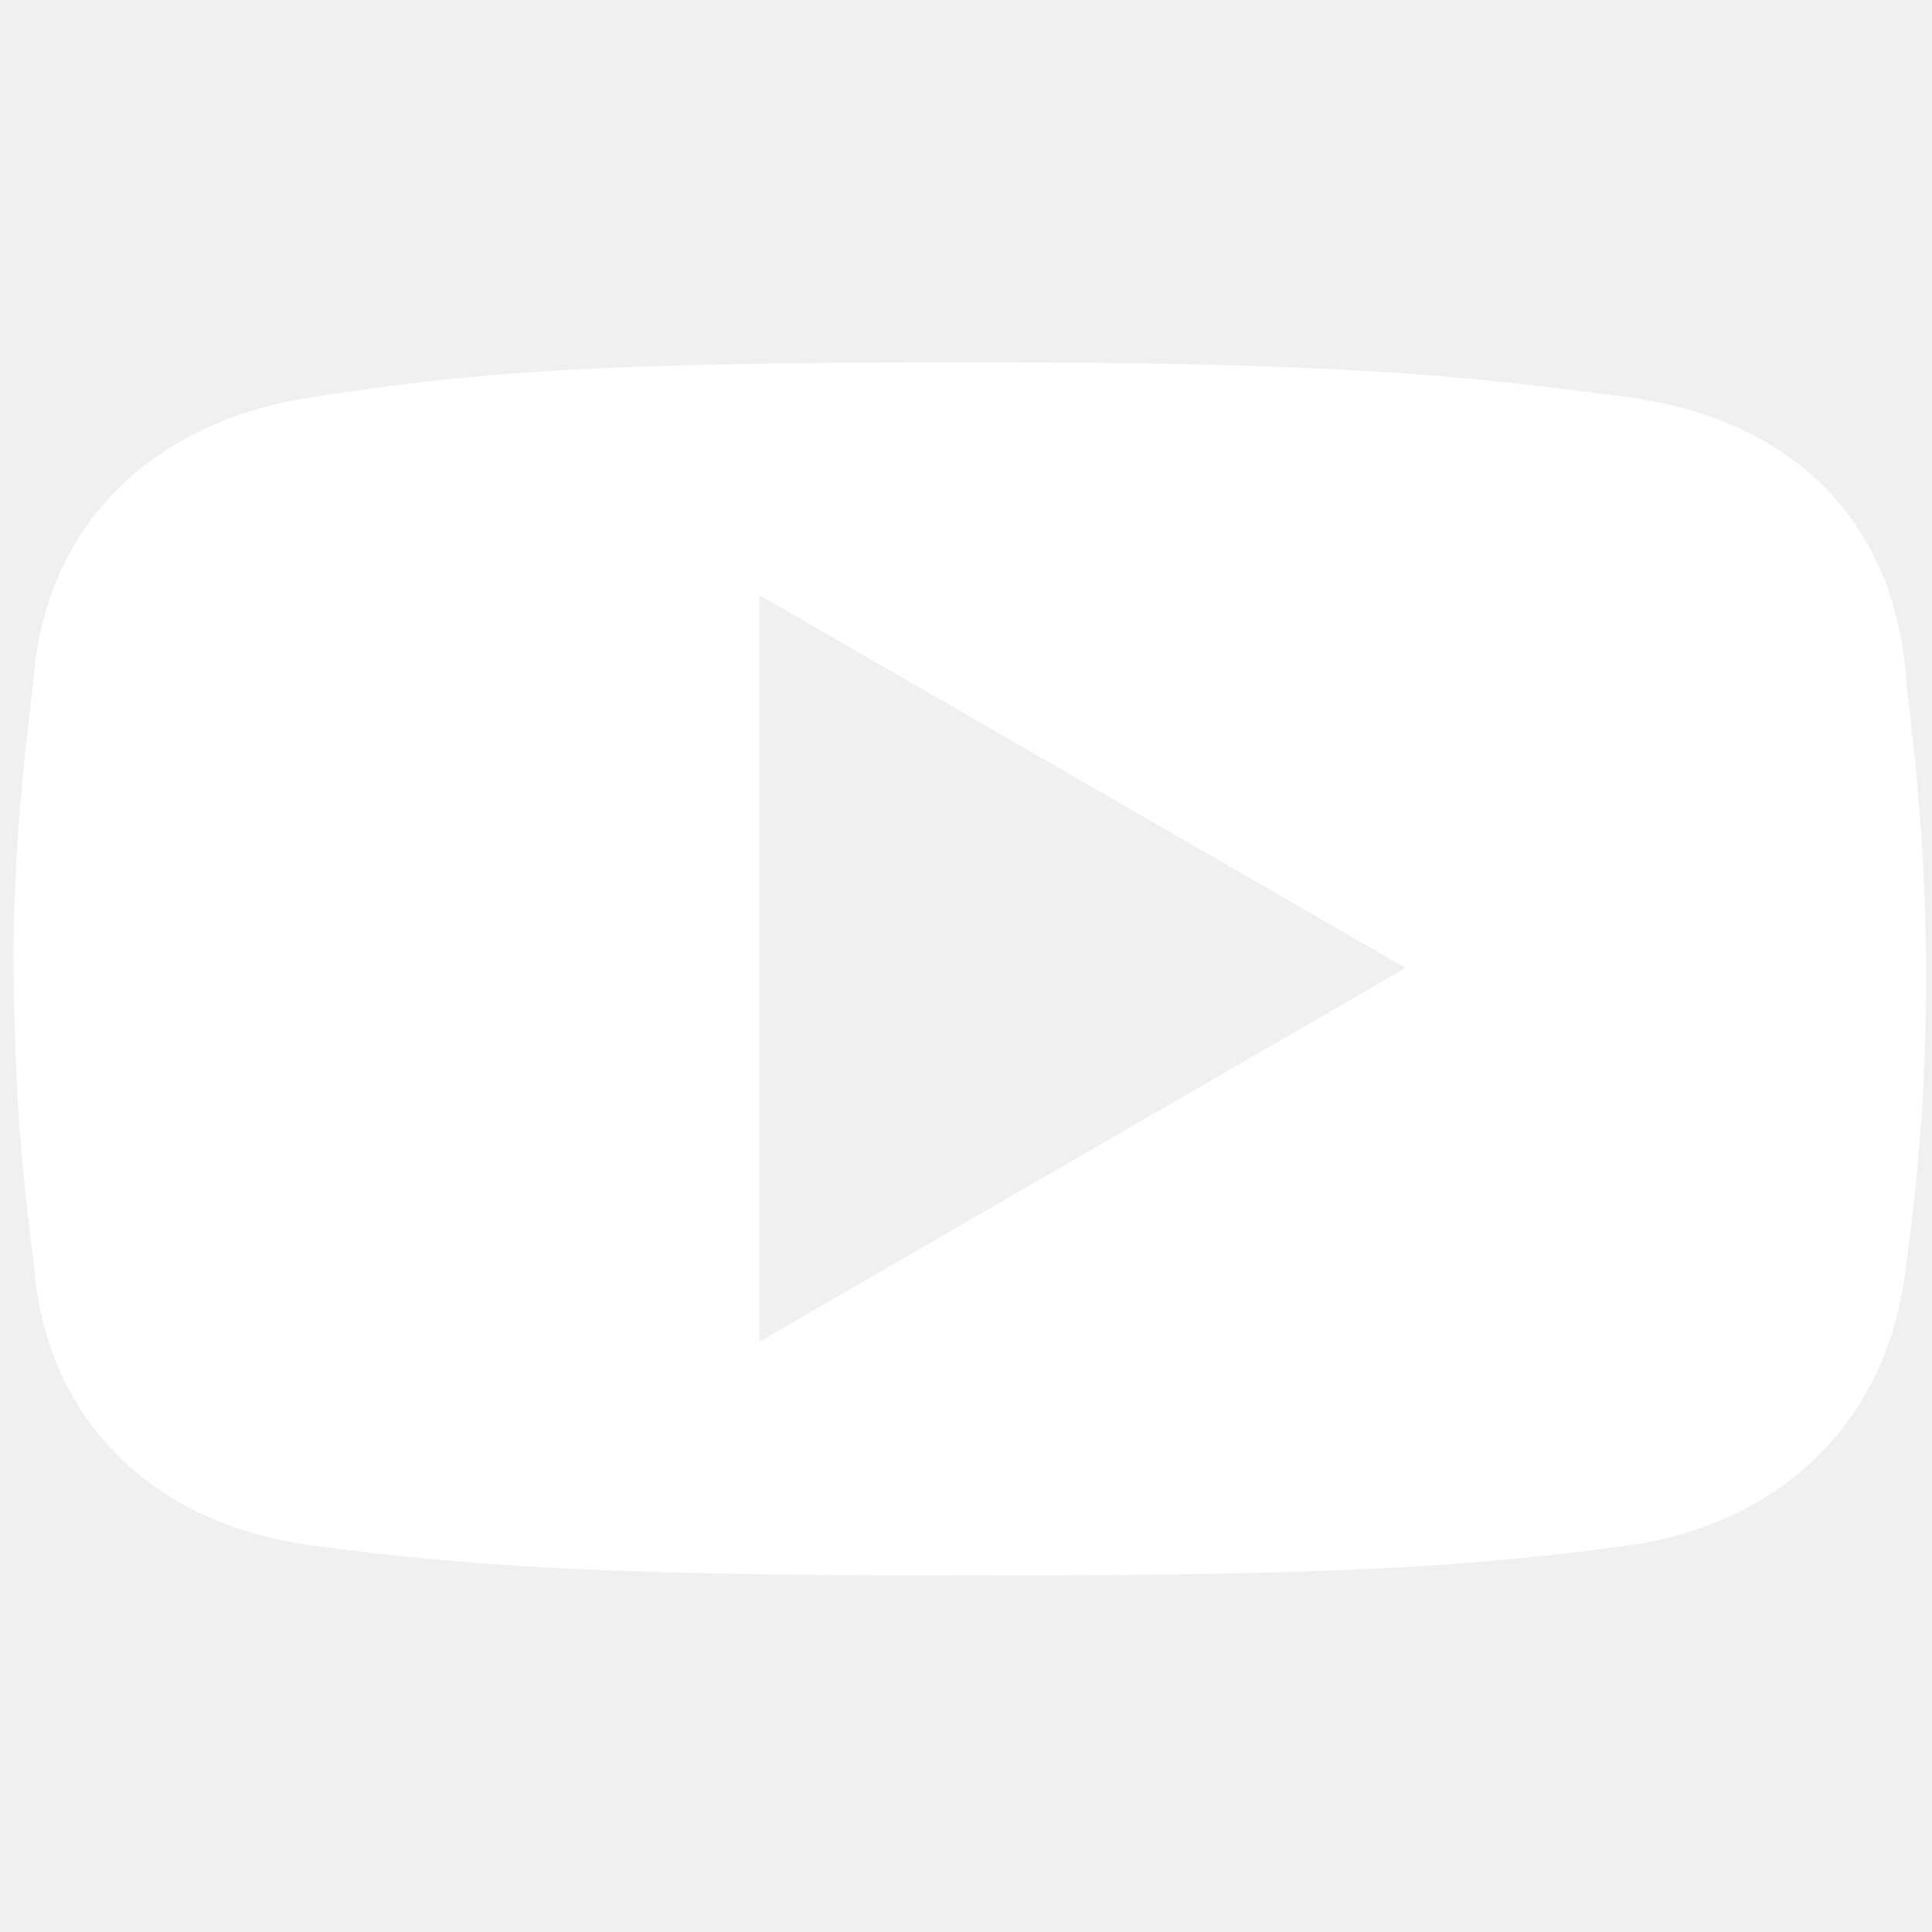
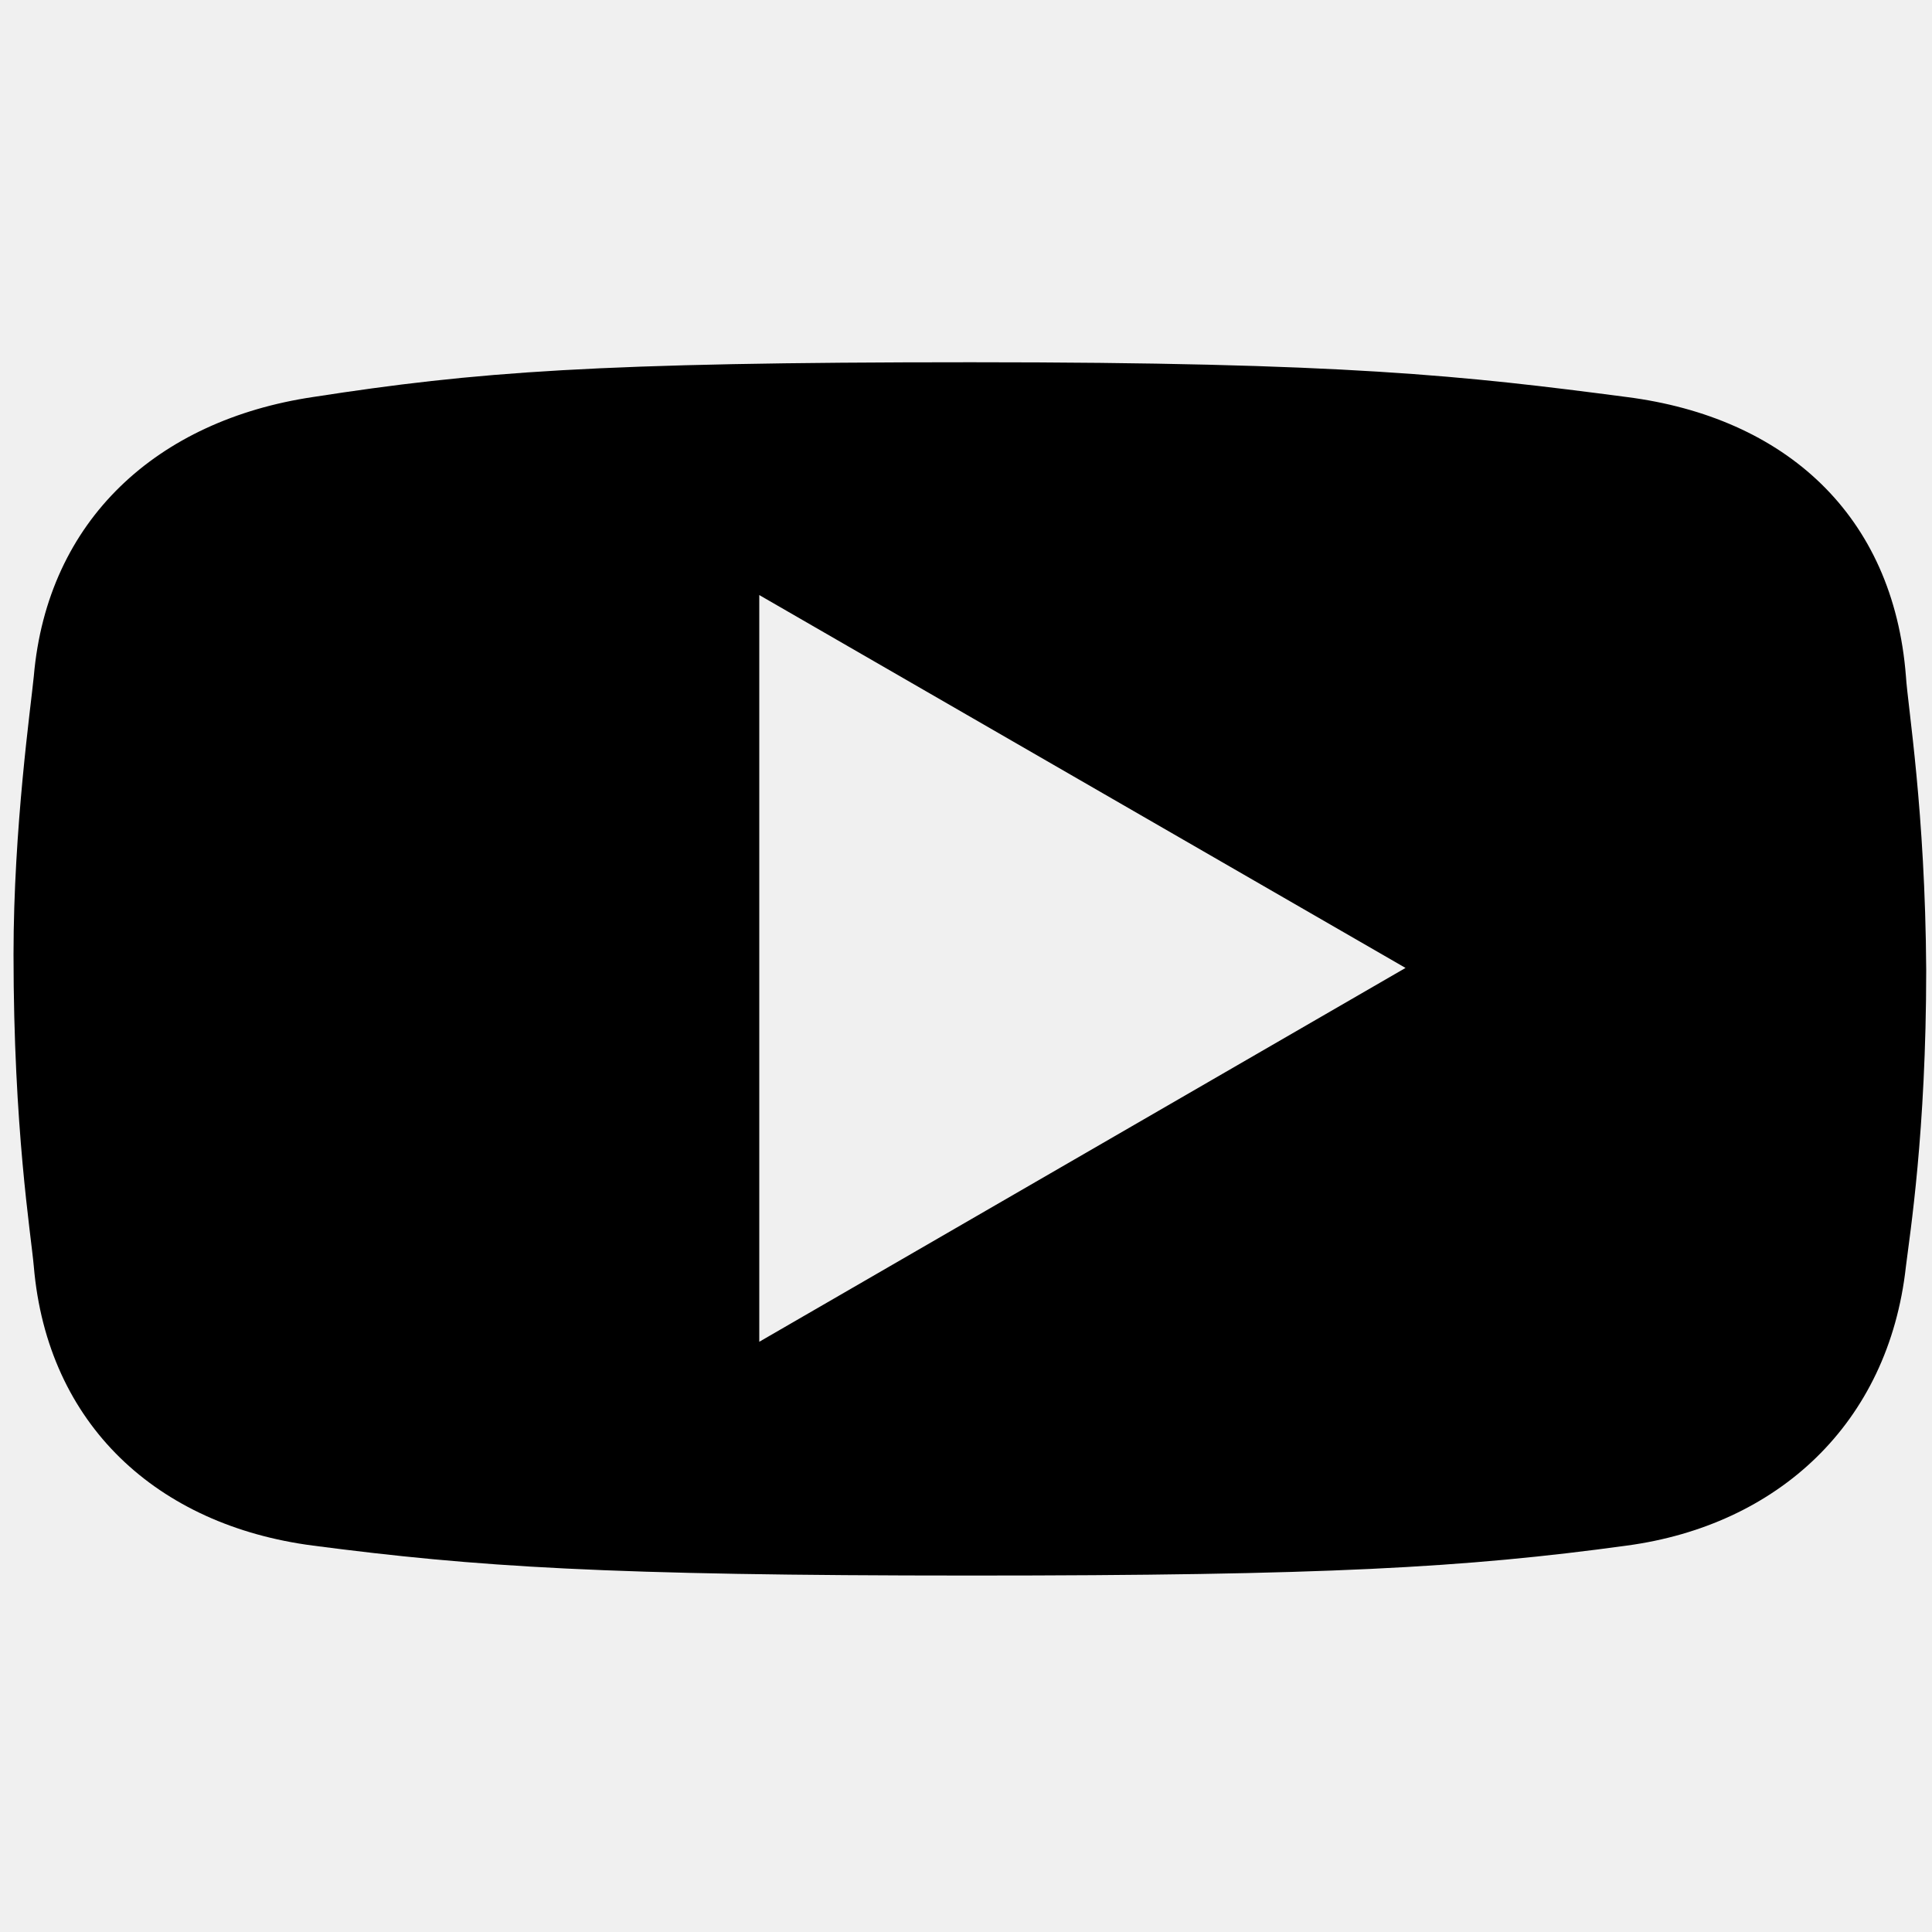
<svg xmlns="http://www.w3.org/2000/svg" viewBox="0 0 20 20">
-   <path d="M19.73 7c-.13-1.67-1.25-2.68-2.89-2.89-1.68-.22-2.92-.36-6.79-.36-3.88 0-5.13.1-6.81.36C1.63 4.35.49 5.38.35 7 .32 7.31.14 8.57.14 9.88c0 1.81.18 2.89.21 3.23.14 1.64 1.28 2.68 2.89 2.89 1.69.22 3.03.31 6.81.31 3.66 0 5.11-.08 6.79-.31 1.56-.21 2.71-1.26 2.89-2.89.04-.33.21-1.39.21-3.07-.01-1.65-.19-2.72-.21-3.04zM7.86 13.89V6.16l6.69 3.86-6.69 3.87z" fill="#fff" />
+   <path d="M19.73 7c-.13-1.67-1.25-2.68-2.89-2.89-1.68-.22-2.92-.36-6.79-.36-3.88 0-5.13.1-6.81.36C1.63 4.35.49 5.38.35 7 .32 7.31.14 8.57.14 9.88c0 1.81.18 2.89.21 3.23.14 1.64 1.28 2.68 2.89 2.89 1.69.22 3.03.31 6.81.31 3.66 0 5.11-.08 6.79-.31 1.56-.21 2.71-1.26 2.89-2.89.04-.33.21-1.39.21-3.07-.01-1.65-.19-2.72-.21-3.04zM7.86 13.89V6.16l6.69 3.86-6.69 3.87z" />
</svg>
